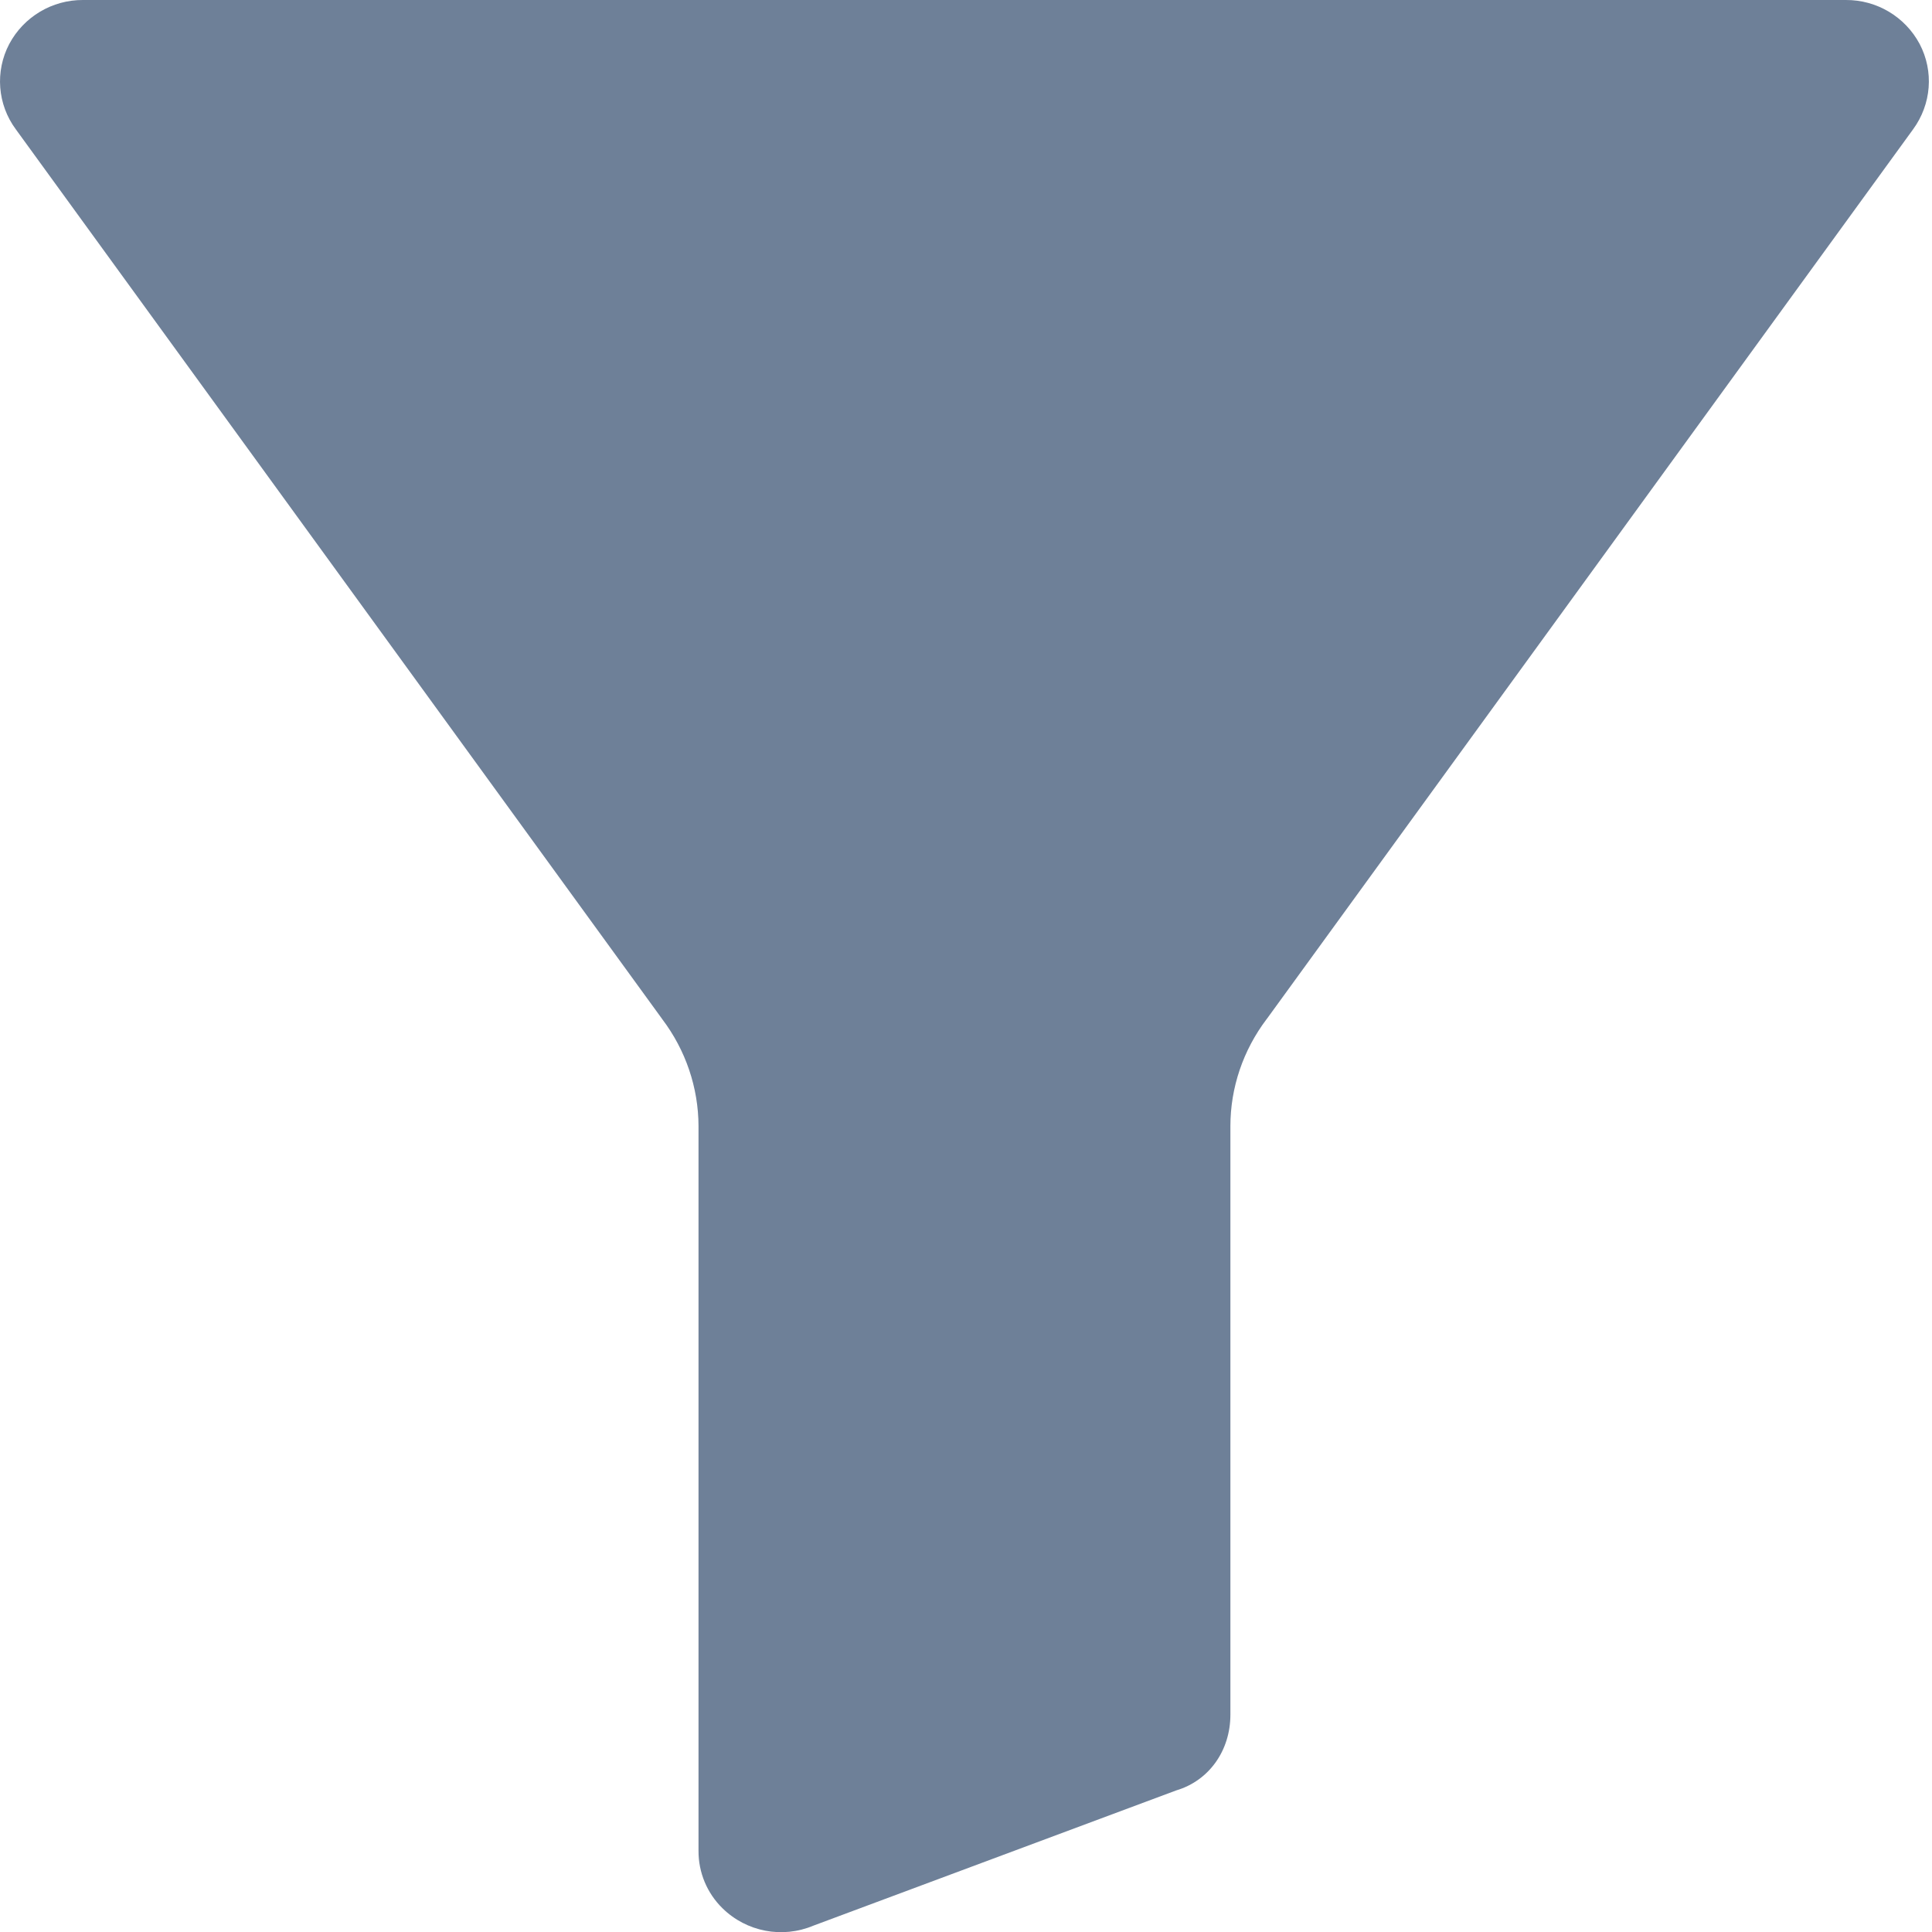
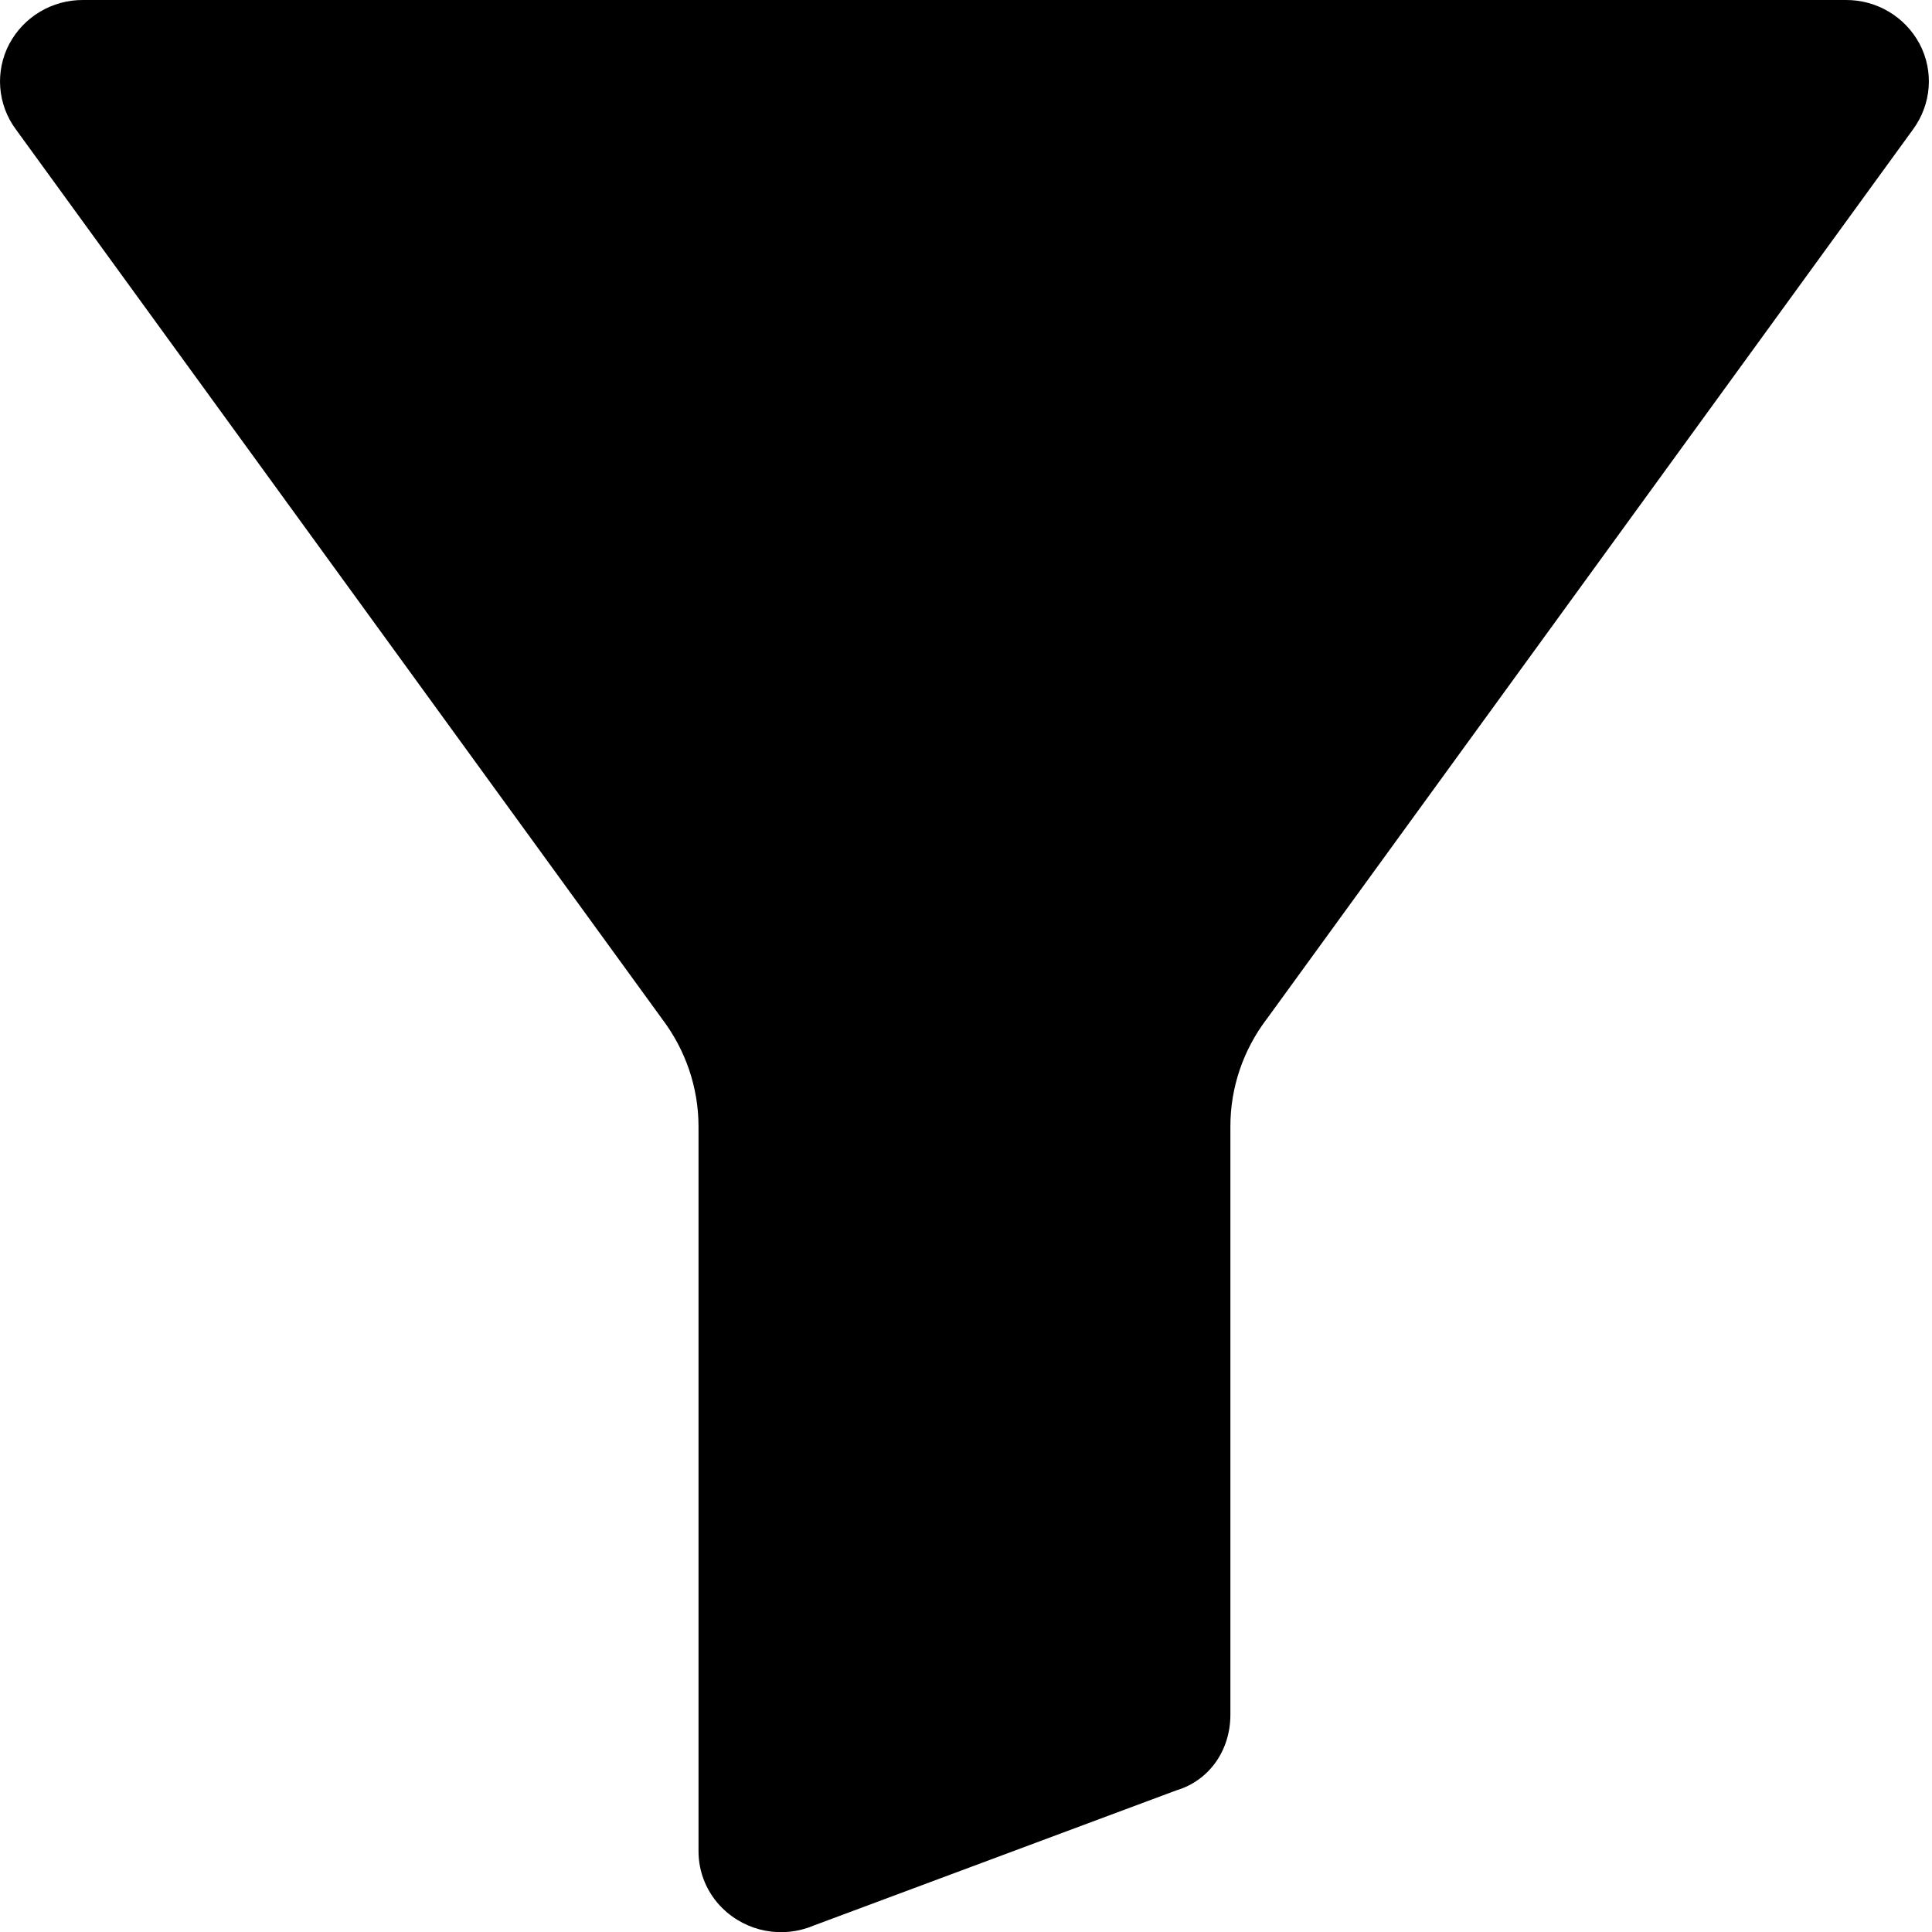
<svg xmlns="http://www.w3.org/2000/svg" width="20" height="20">
-   <path d="M19.108 0H.86a.86.86 0 00-.764.455.833.833 0 00.068.884l6.685 9.202.007.01c.242.32.374.708.375 1.107v7.502a.825.825 0 00.248.594.865.865 0 00.942.18l3.756-1.4c.337-.1.56-.41.56-.784v-6.092c0-.399.132-.787.375-1.108l.007-.009 6.685-9.202c.19-.26.217-.6.068-.884A.86.86 0 0019.108 0z" fill="#6E8098" fill-rule="nonzero" />
+   <path d="M19.108 0H.86a.86.86 0 00-.764.455.833.833 0 00.068.884l6.685 9.202.007.01c.242.32.374.708.375 1.107v7.502a.825.825 0 00.248.594.865.865 0 00.942.18l3.756-1.4c.337-.1.56-.41.56-.784v-6.092c0-.399.132-.787.375-1.108l.007-.009 6.685-9.202c.19-.26.217-.6.068-.884A.86.86 0 0019.108 0z" fill="#current" fill-rule="nonzero" />
</svg>
